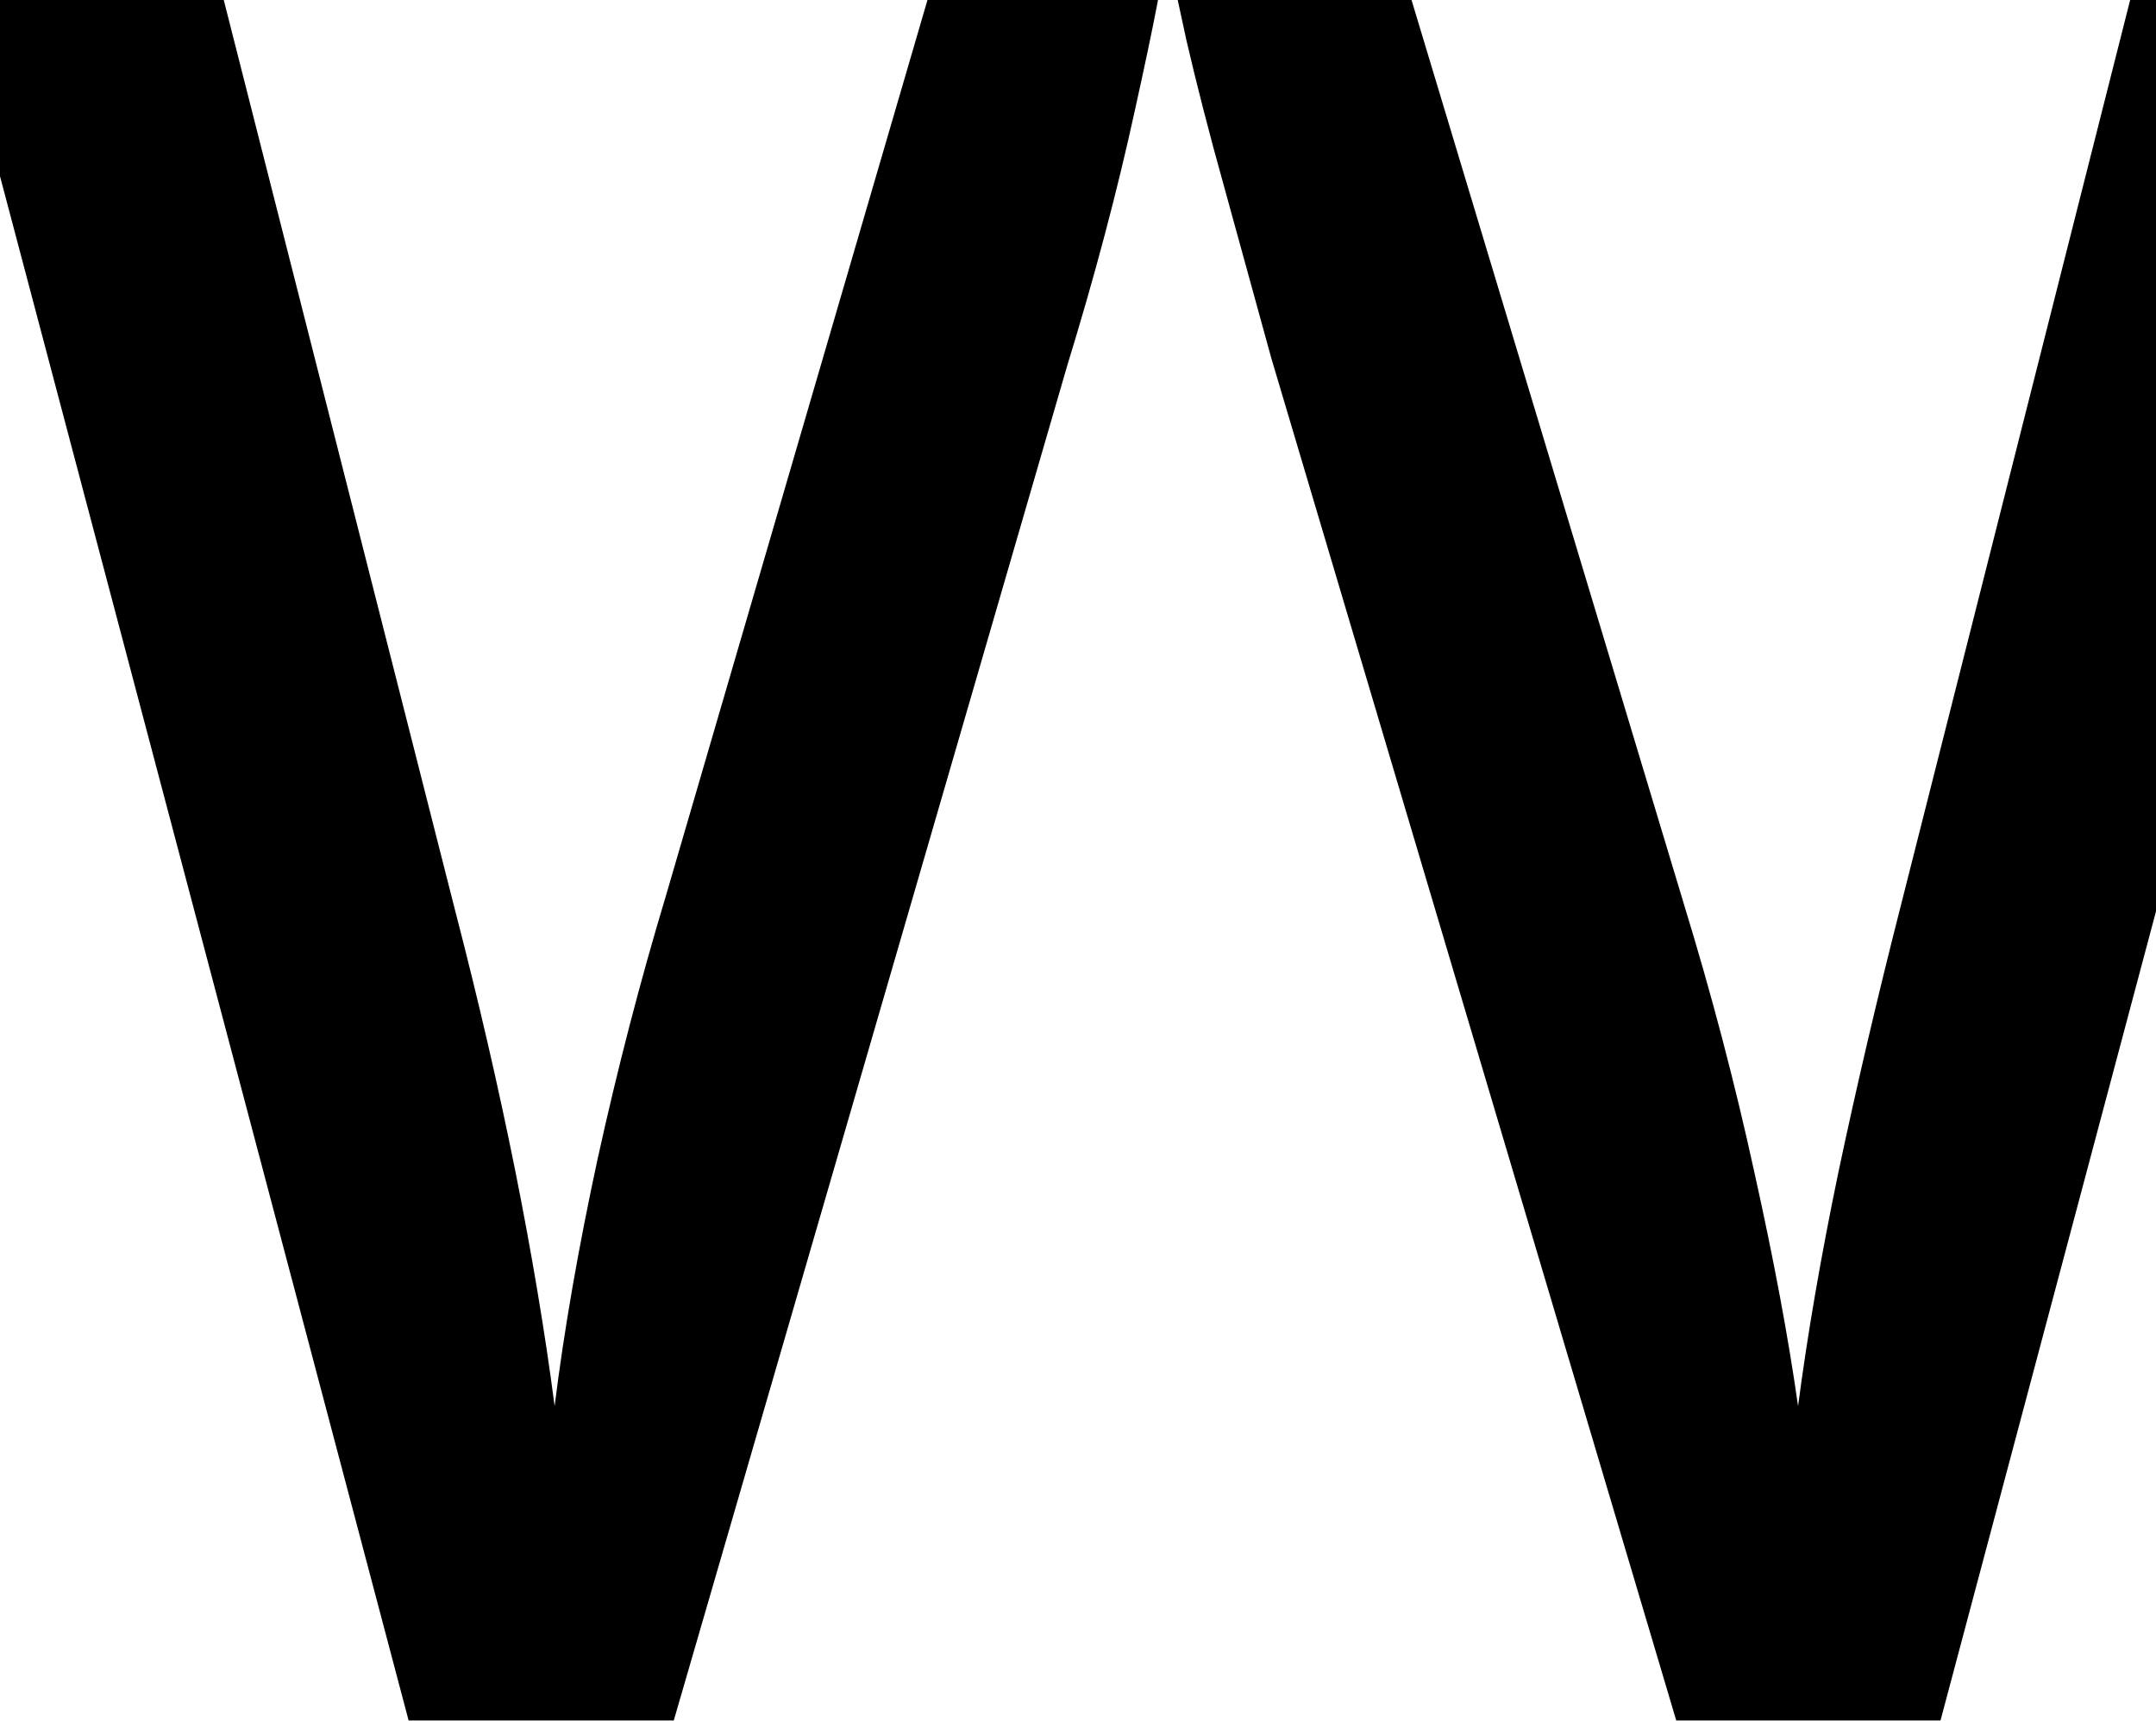
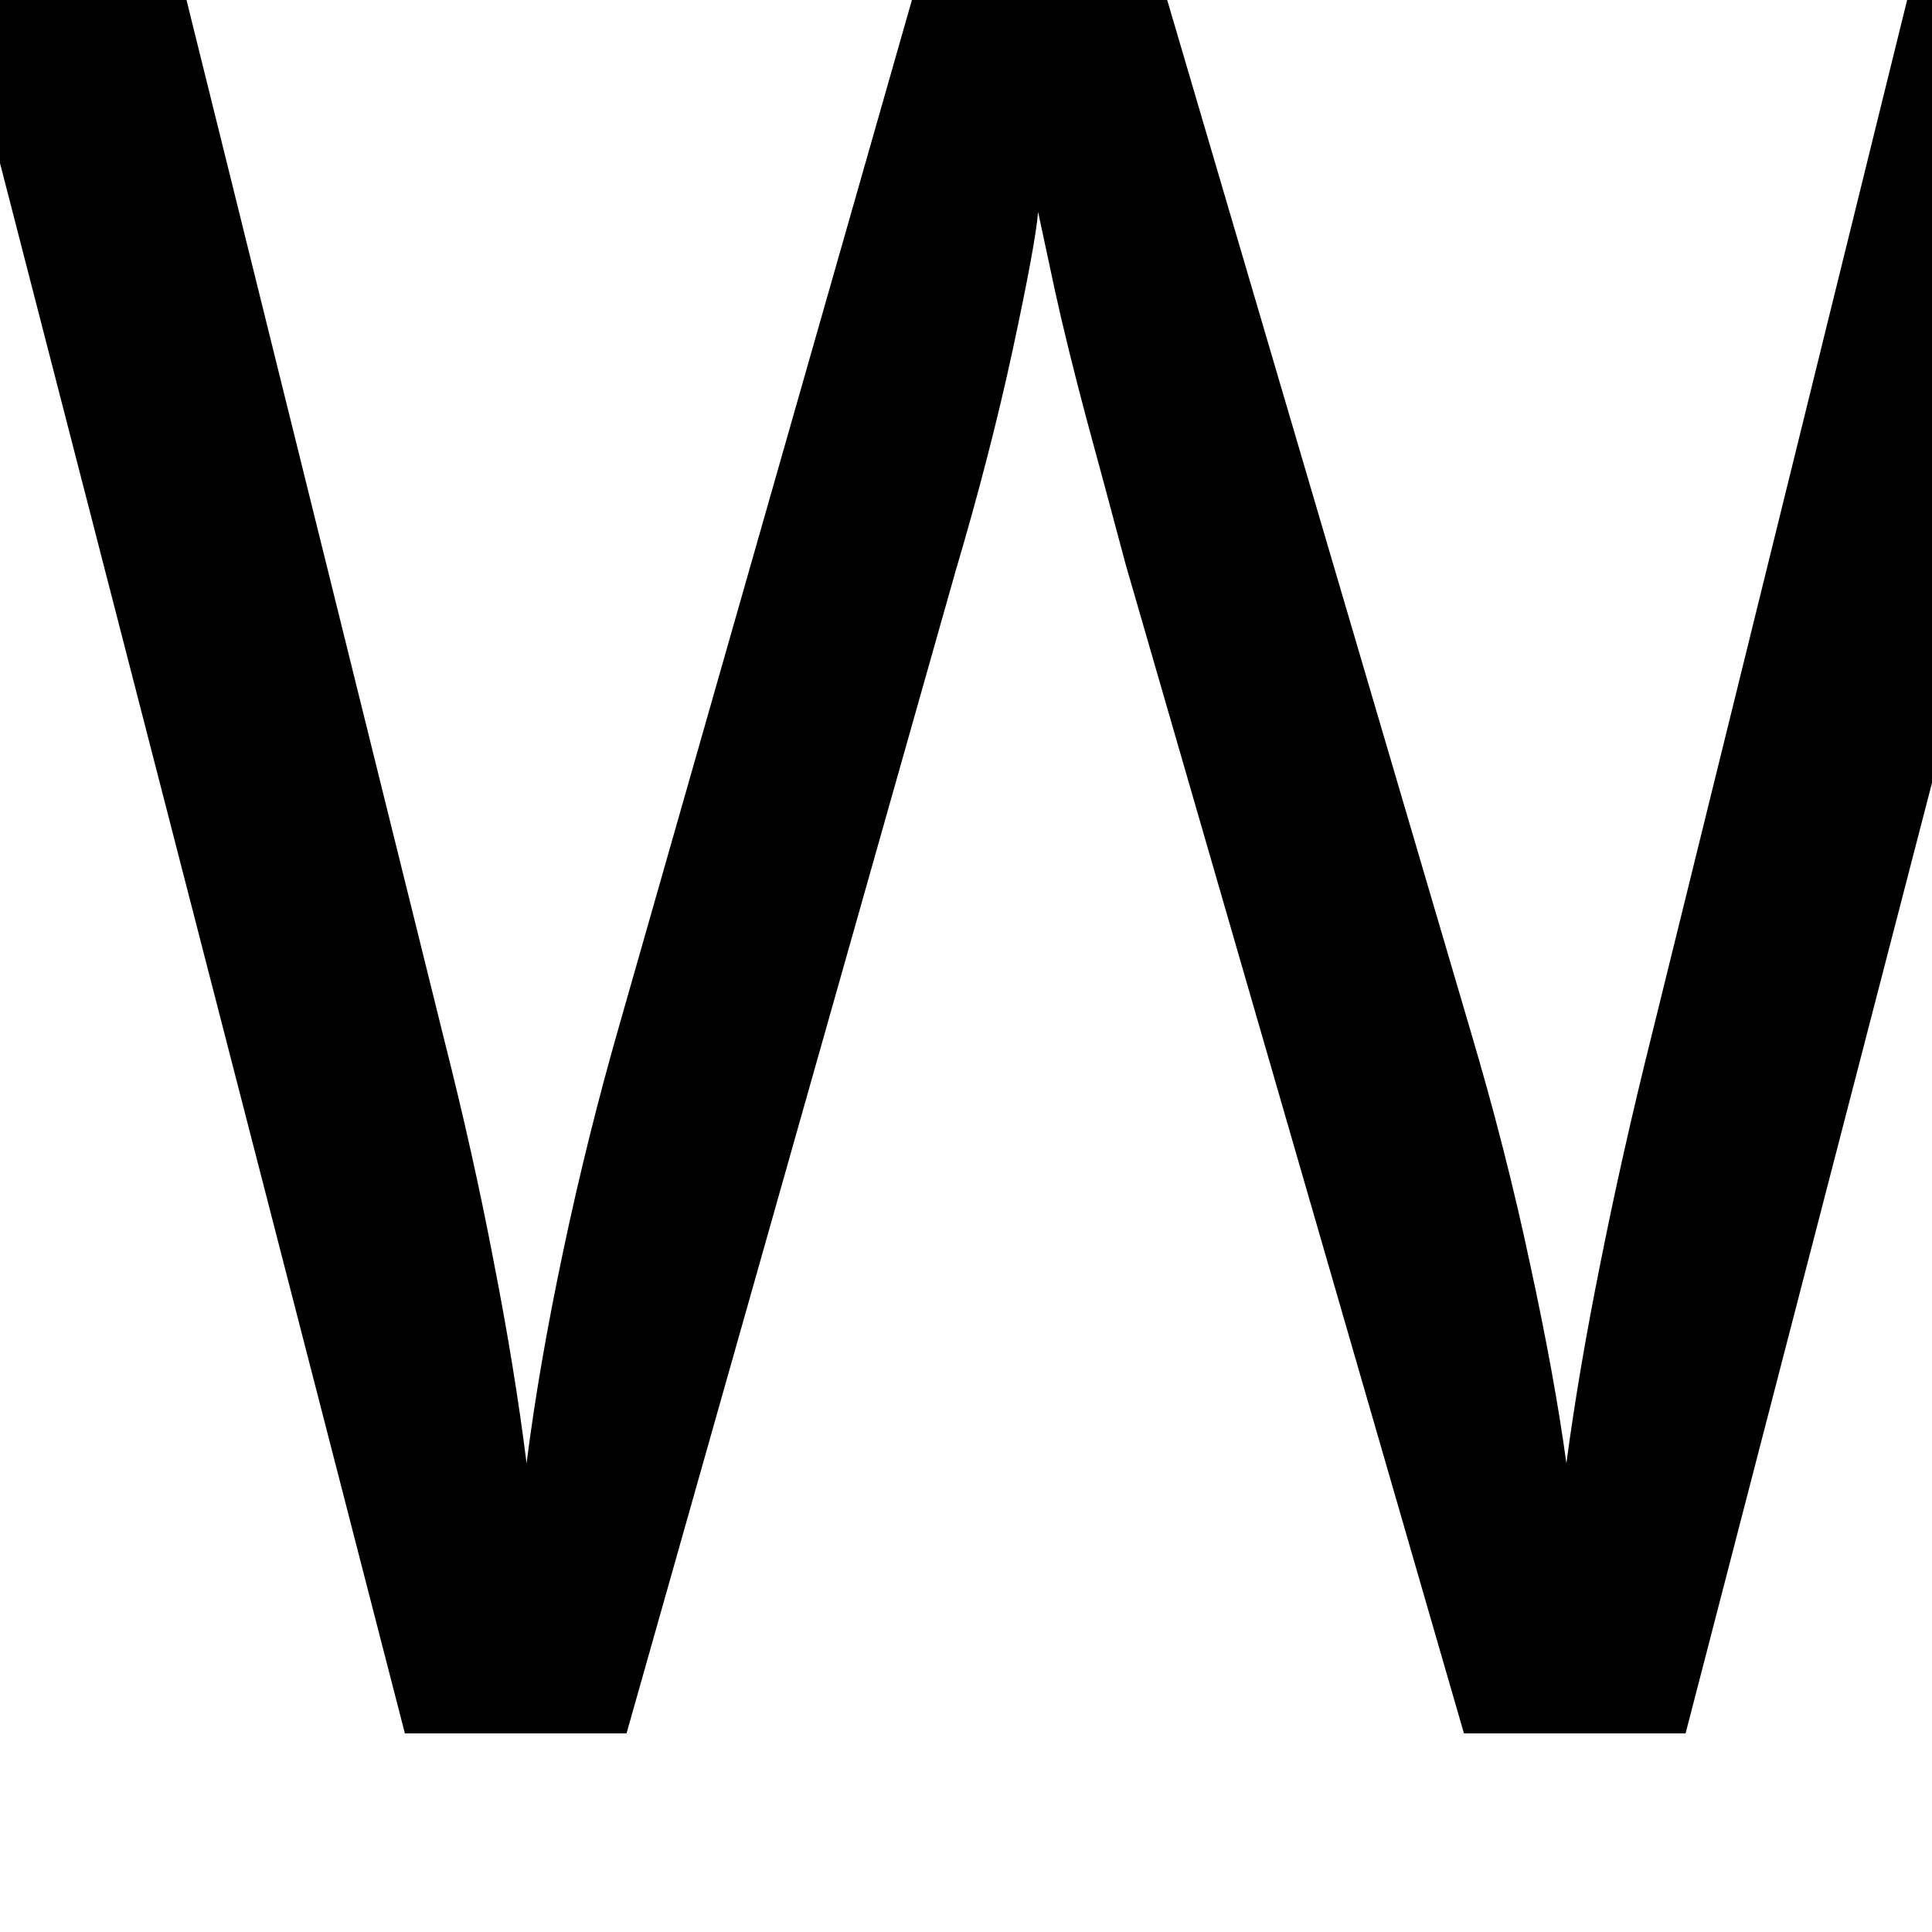
- <svg xmlns="http://www.w3.org/2000/svg" width="37.604mm" height="30.014mm" viewBox="0 0 37.604 30.014" version="1.1" id="svg8">
+ <svg xmlns="http://www.w3.org/2000/svg" width="48mm" height="48mm" viewBox="0 0 48 48" version="1.1" id="svg8">
  <defs id="defs2" />
  <g id="layer1" transform="translate(-78.0647,-92.85357)">
-     <text xml:space="preserve" style="font-size:10.583px;line-height:1.25;font-family:FreeSans;-inkscape-font-specification:FreeSans;stroke-width:0.265" x="74.989" y="122.867" id="text22">
-       <tspan id="tspan20" x="74.989" y="122.867" style="font-style:normal;font-variant:normal;font-weight:normal;font-stretch:normal;font-size:50.8px;font-family:Rachana;-inkscape-font-specification:Rachana;stroke-width:0.265">W</tspan>
+     <text xml:space="preserve" style="font-size:12.767px;line-height:1.25;font-family:FreeSans;-inkscape-font-specification:FreeSans;stroke-width:0.319" x="76.965" y="134.161" id="text22" transform="scale(0.987084,1.013085)">
+       <tspan id="tspan20" x="76.965" y="134.161" style="font-style:normal;font-variant:normal;font-weight:normal;font-stretch:normal;font-size:61.281px;font-family:Rachana;-inkscape-font-specification:Rachana;stroke-width:0.319">W</tspan>
    </text>
  </g>
</svg>
